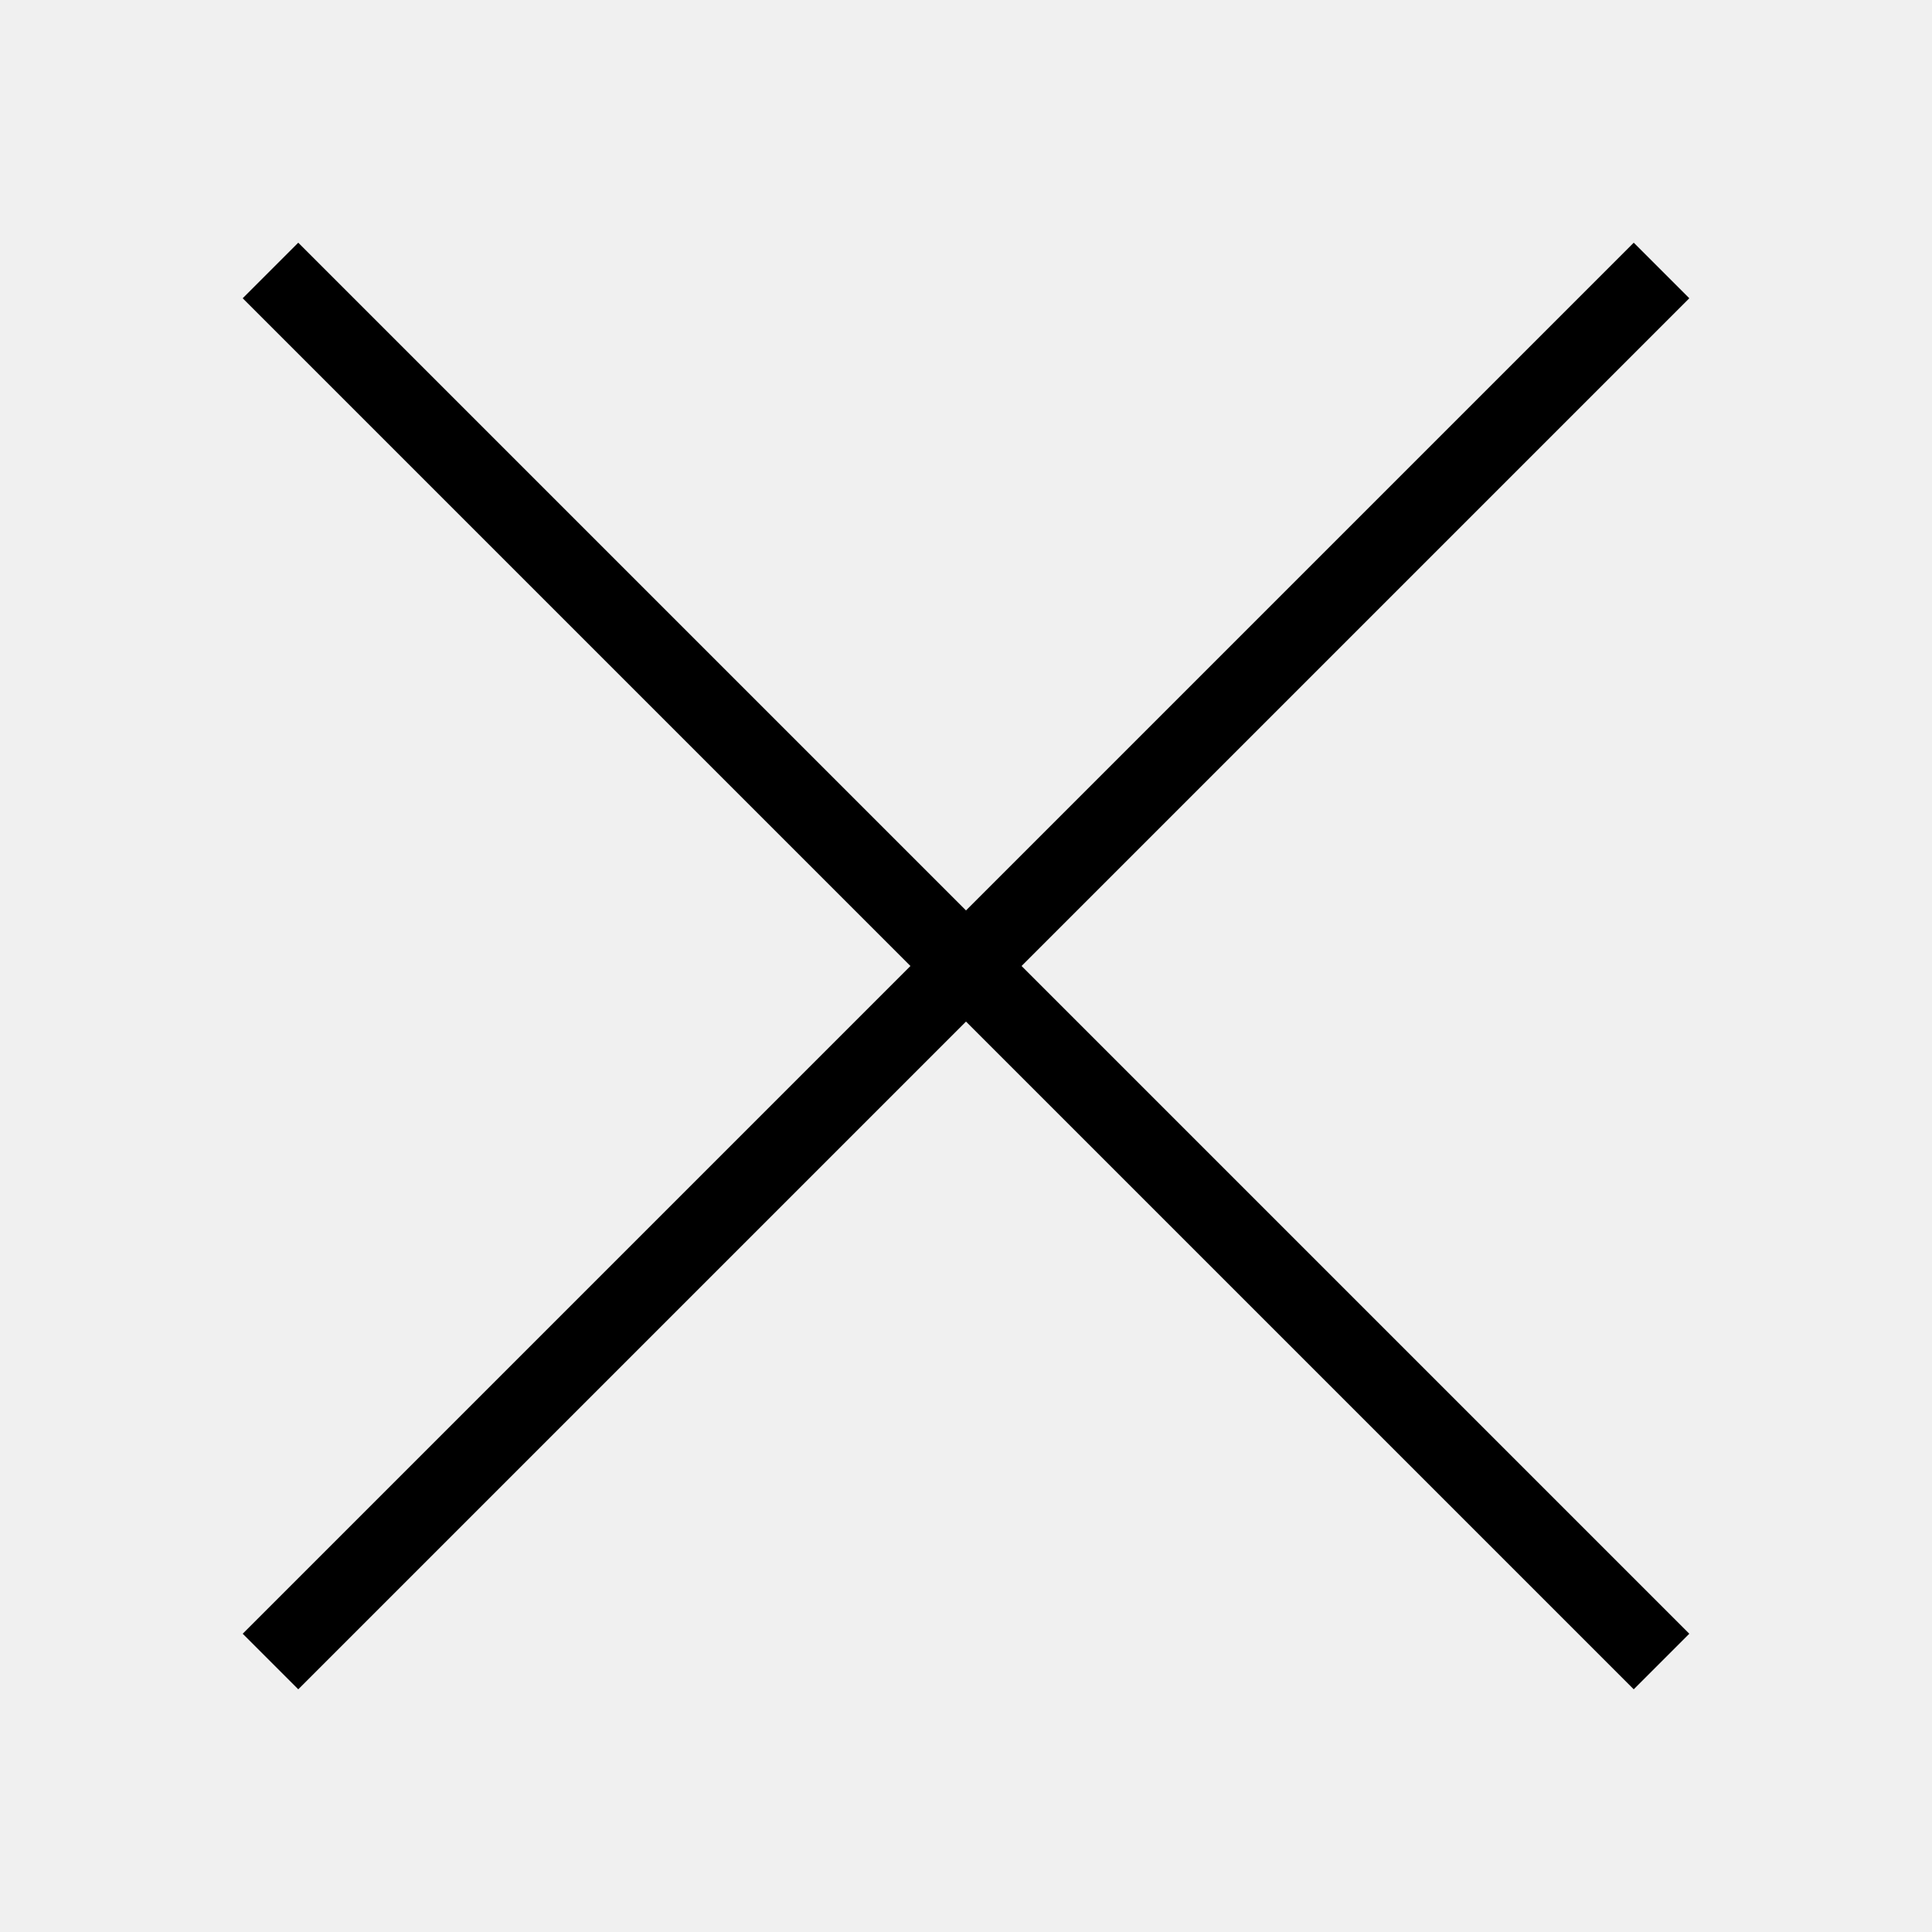
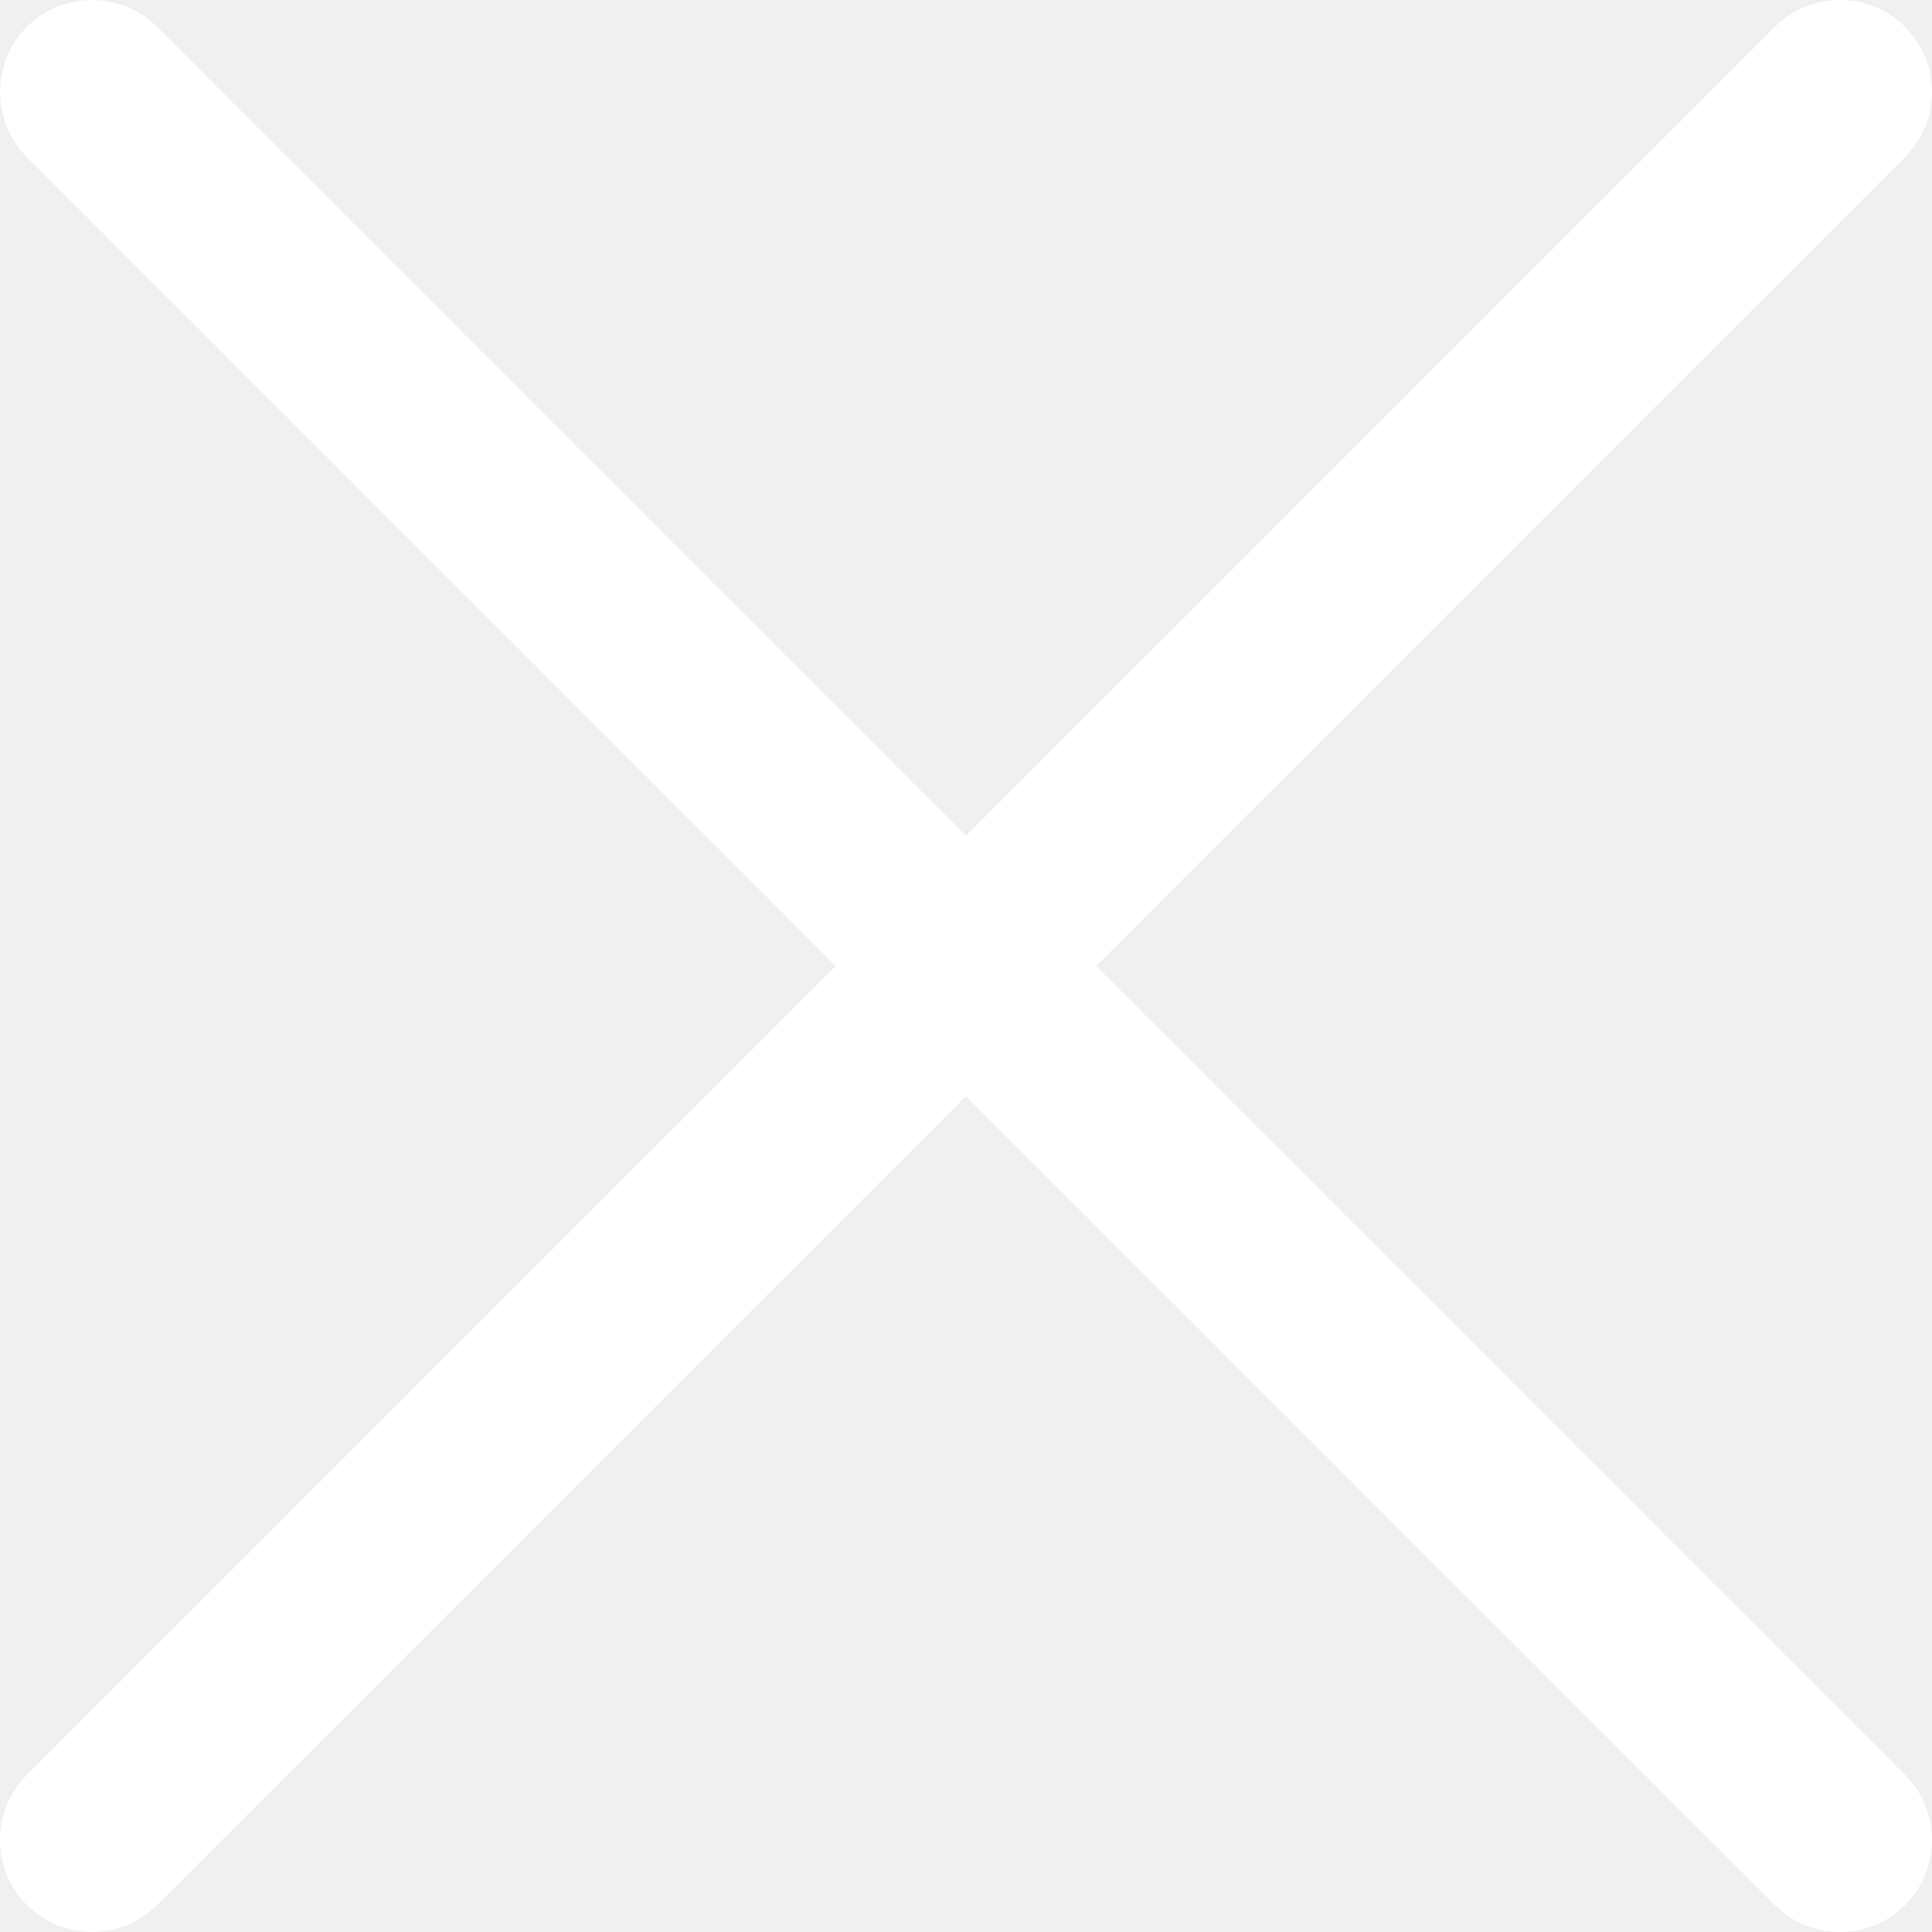
- <svg xmlns="http://www.w3.org/2000/svg" viewBox="0 0 50 50" width="50px" height="50px">
-   <path d="M 7.719 6.281 L 6.281 7.719 L 23.562 25 L 6.281 42.281 L 7.719 43.719 L 25 26.438 L 42.281 43.719 L 43.719 42.281 L 26.438 25 L 43.719 7.719 L 42.281 6.281 L 25 23.562 Z" />
+ <svg xmlns="http://www.w3.org/2000/svg" width="21" height="21" viewBox="0 0 21 21" fill="none">
+   <path d="M20 1L1 20" stroke="white" stroke-width="2" stroke-linecap="round" stroke-linejoin="round" />
+   <path d="M1 1L20 20" stroke="white" stroke-width="2" stroke-linecap="round" stroke-linejoin="round" />
</svg>
